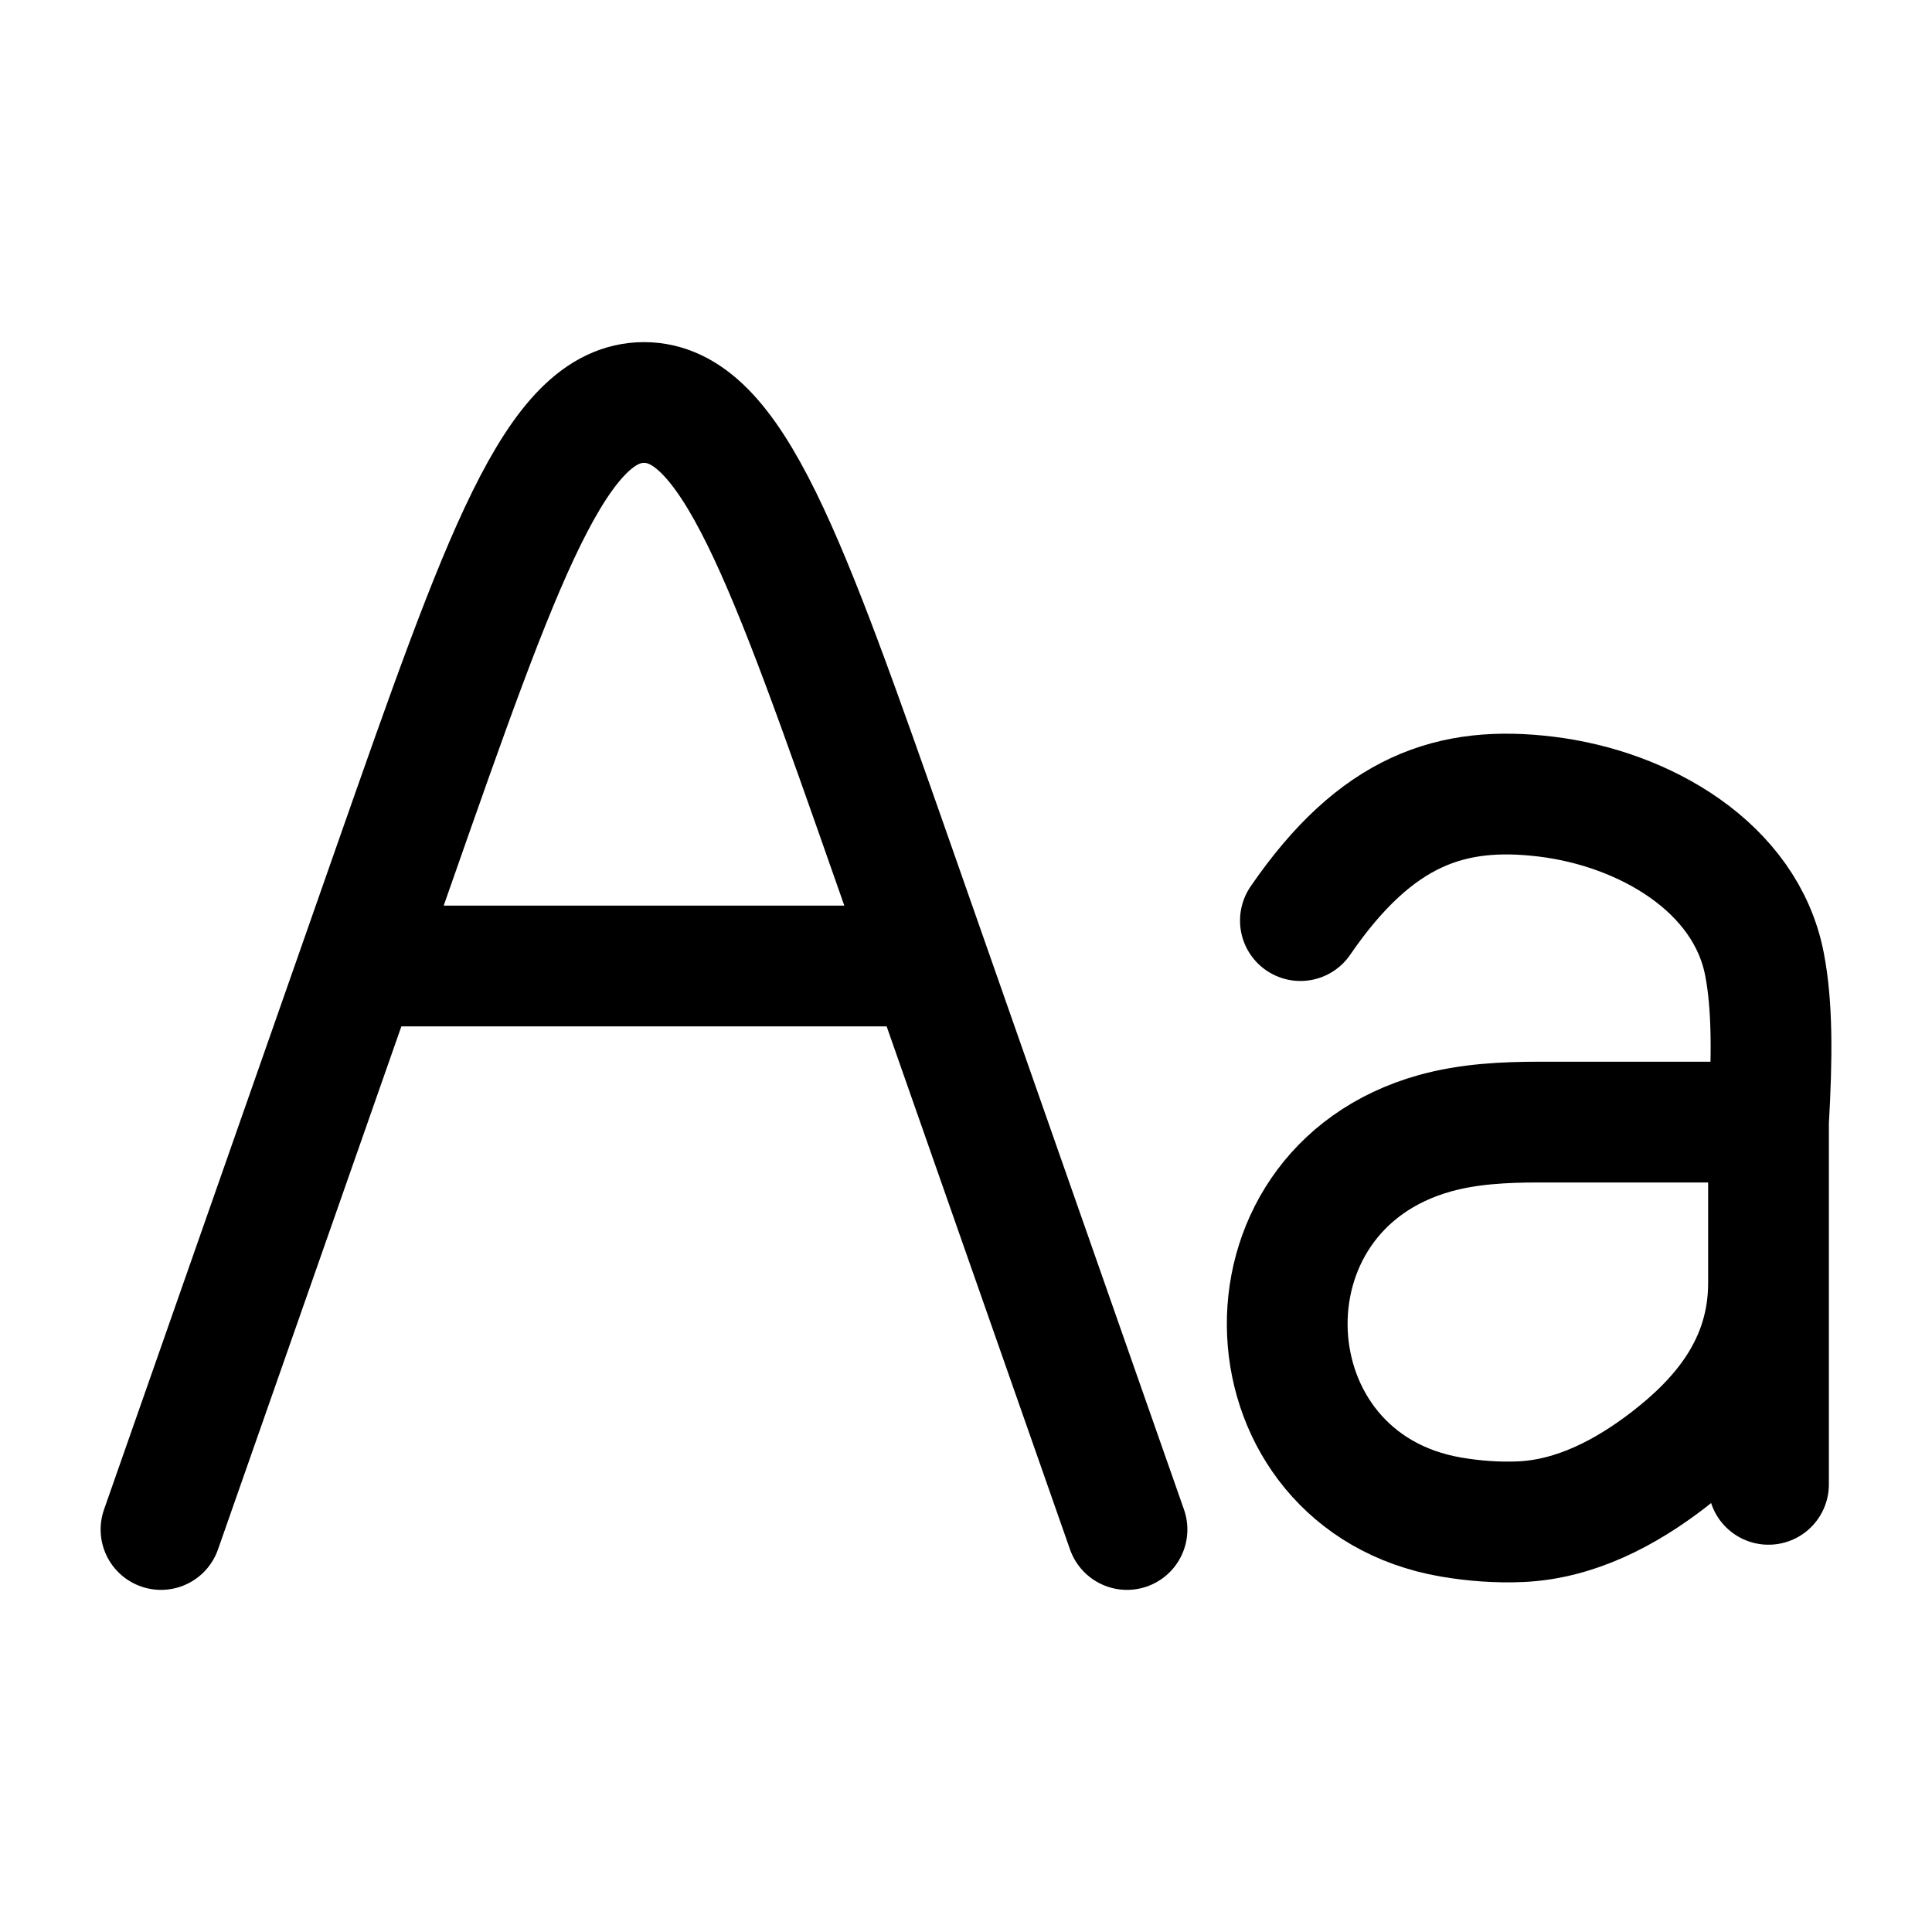
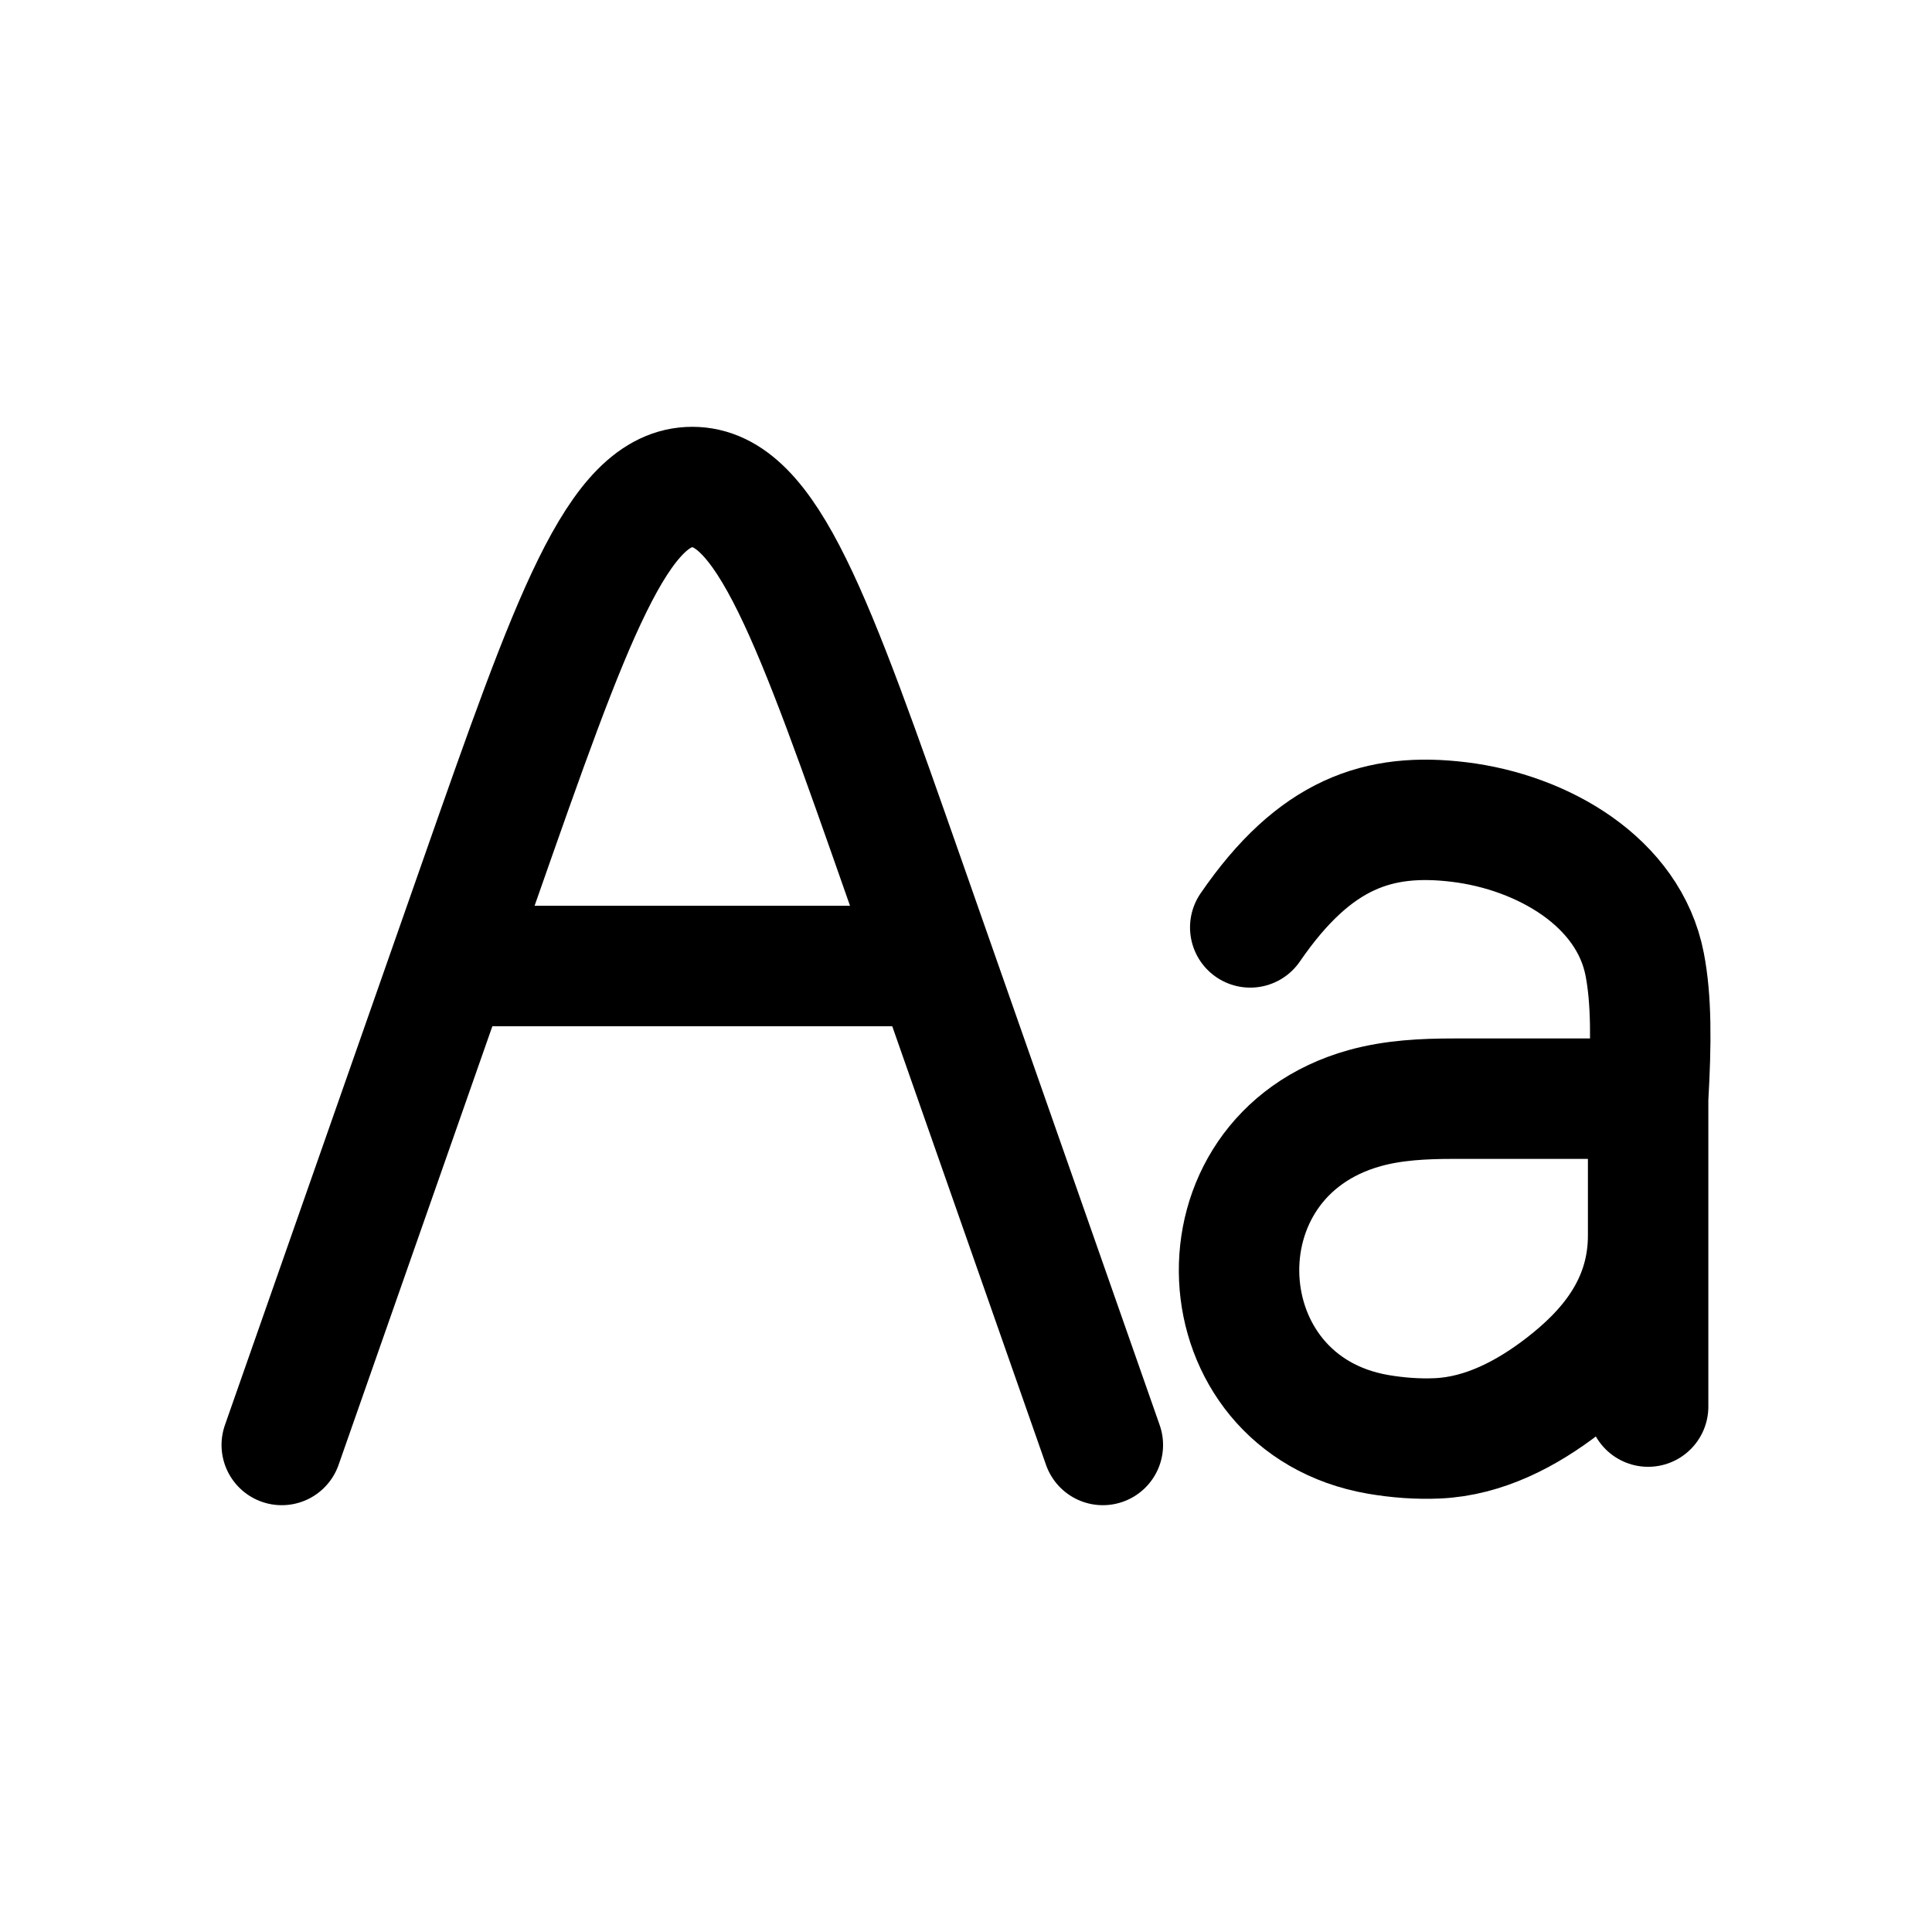
<svg xmlns="http://www.w3.org/2000/svg" width="24" height="24" viewBox="0 0 24 24" fill="none">
-   <path d="M14 19L11.107 10.748C9.763 6.916 9.092 5 8 5C6.908 5 6.237 6.916 4.893 10.748L2 19M4.5 12H11.5" stroke="currentColor" stroke-linecap="round" stroke-linejoin="round" stroke-width="1.5" />
-   <path d="M21.969 13.939V18.439M21.969 13.939C22.016 13.116 22.018 12.489 21.919 11.977C21.686 10.771 20.426 10.044 19.206 9.896C18.038 9.754 17.102 10.055 16.154 11.436M21.969 13.939L19.126 13.939C18.689 13.939 18.248 13.96 17.827 14.077C15.255 14.793 15.443 18.4 18.023 18.845C18.31 18.894 18.602 18.916 18.893 18.903C19.57 18.872 20.195 18.545 20.732 18.13C21.36 17.644 21.969 16.965 21.969 15.939V13.939Z" stroke="currentColor" stroke-linecap="round" stroke-linejoin="round" stroke-width="1.5" />
+   <g transform="translate(12 12) scale(0.85) translate(-12 -12)">
+     <path d="M14 19L11.107 10.748C9.763 6.916 9.092 5 8 5C6.908 5 6.237 6.916 4.893 10.748L2 19M4.5 12H11.5" stroke="currentColor" stroke-linecap="round" stroke-linejoin="round" stroke-width="1.76" />
+     <path d="M21.969 13.939V18.439M21.969 13.939C22.016 13.116 22.018 12.489 21.919 11.977C21.686 10.771 20.426 10.044 19.206 9.896C18.038 9.754 17.102 10.055 16.154 11.436M21.969 13.939L19.126 13.939C18.689 13.939 18.248 13.96 17.827 14.077C15.255 14.793 15.443 18.4 18.023 18.845C18.31 18.894 18.602 18.916 18.893 18.903C19.57 18.872 20.195 18.545 20.732 18.13C21.36 17.644 21.969 16.965 21.969 15.939V13.939Z" stroke="currentColor" stroke-linecap="round" stroke-linejoin="round" stroke-width="1.76" />
+   </g>
</svg>
